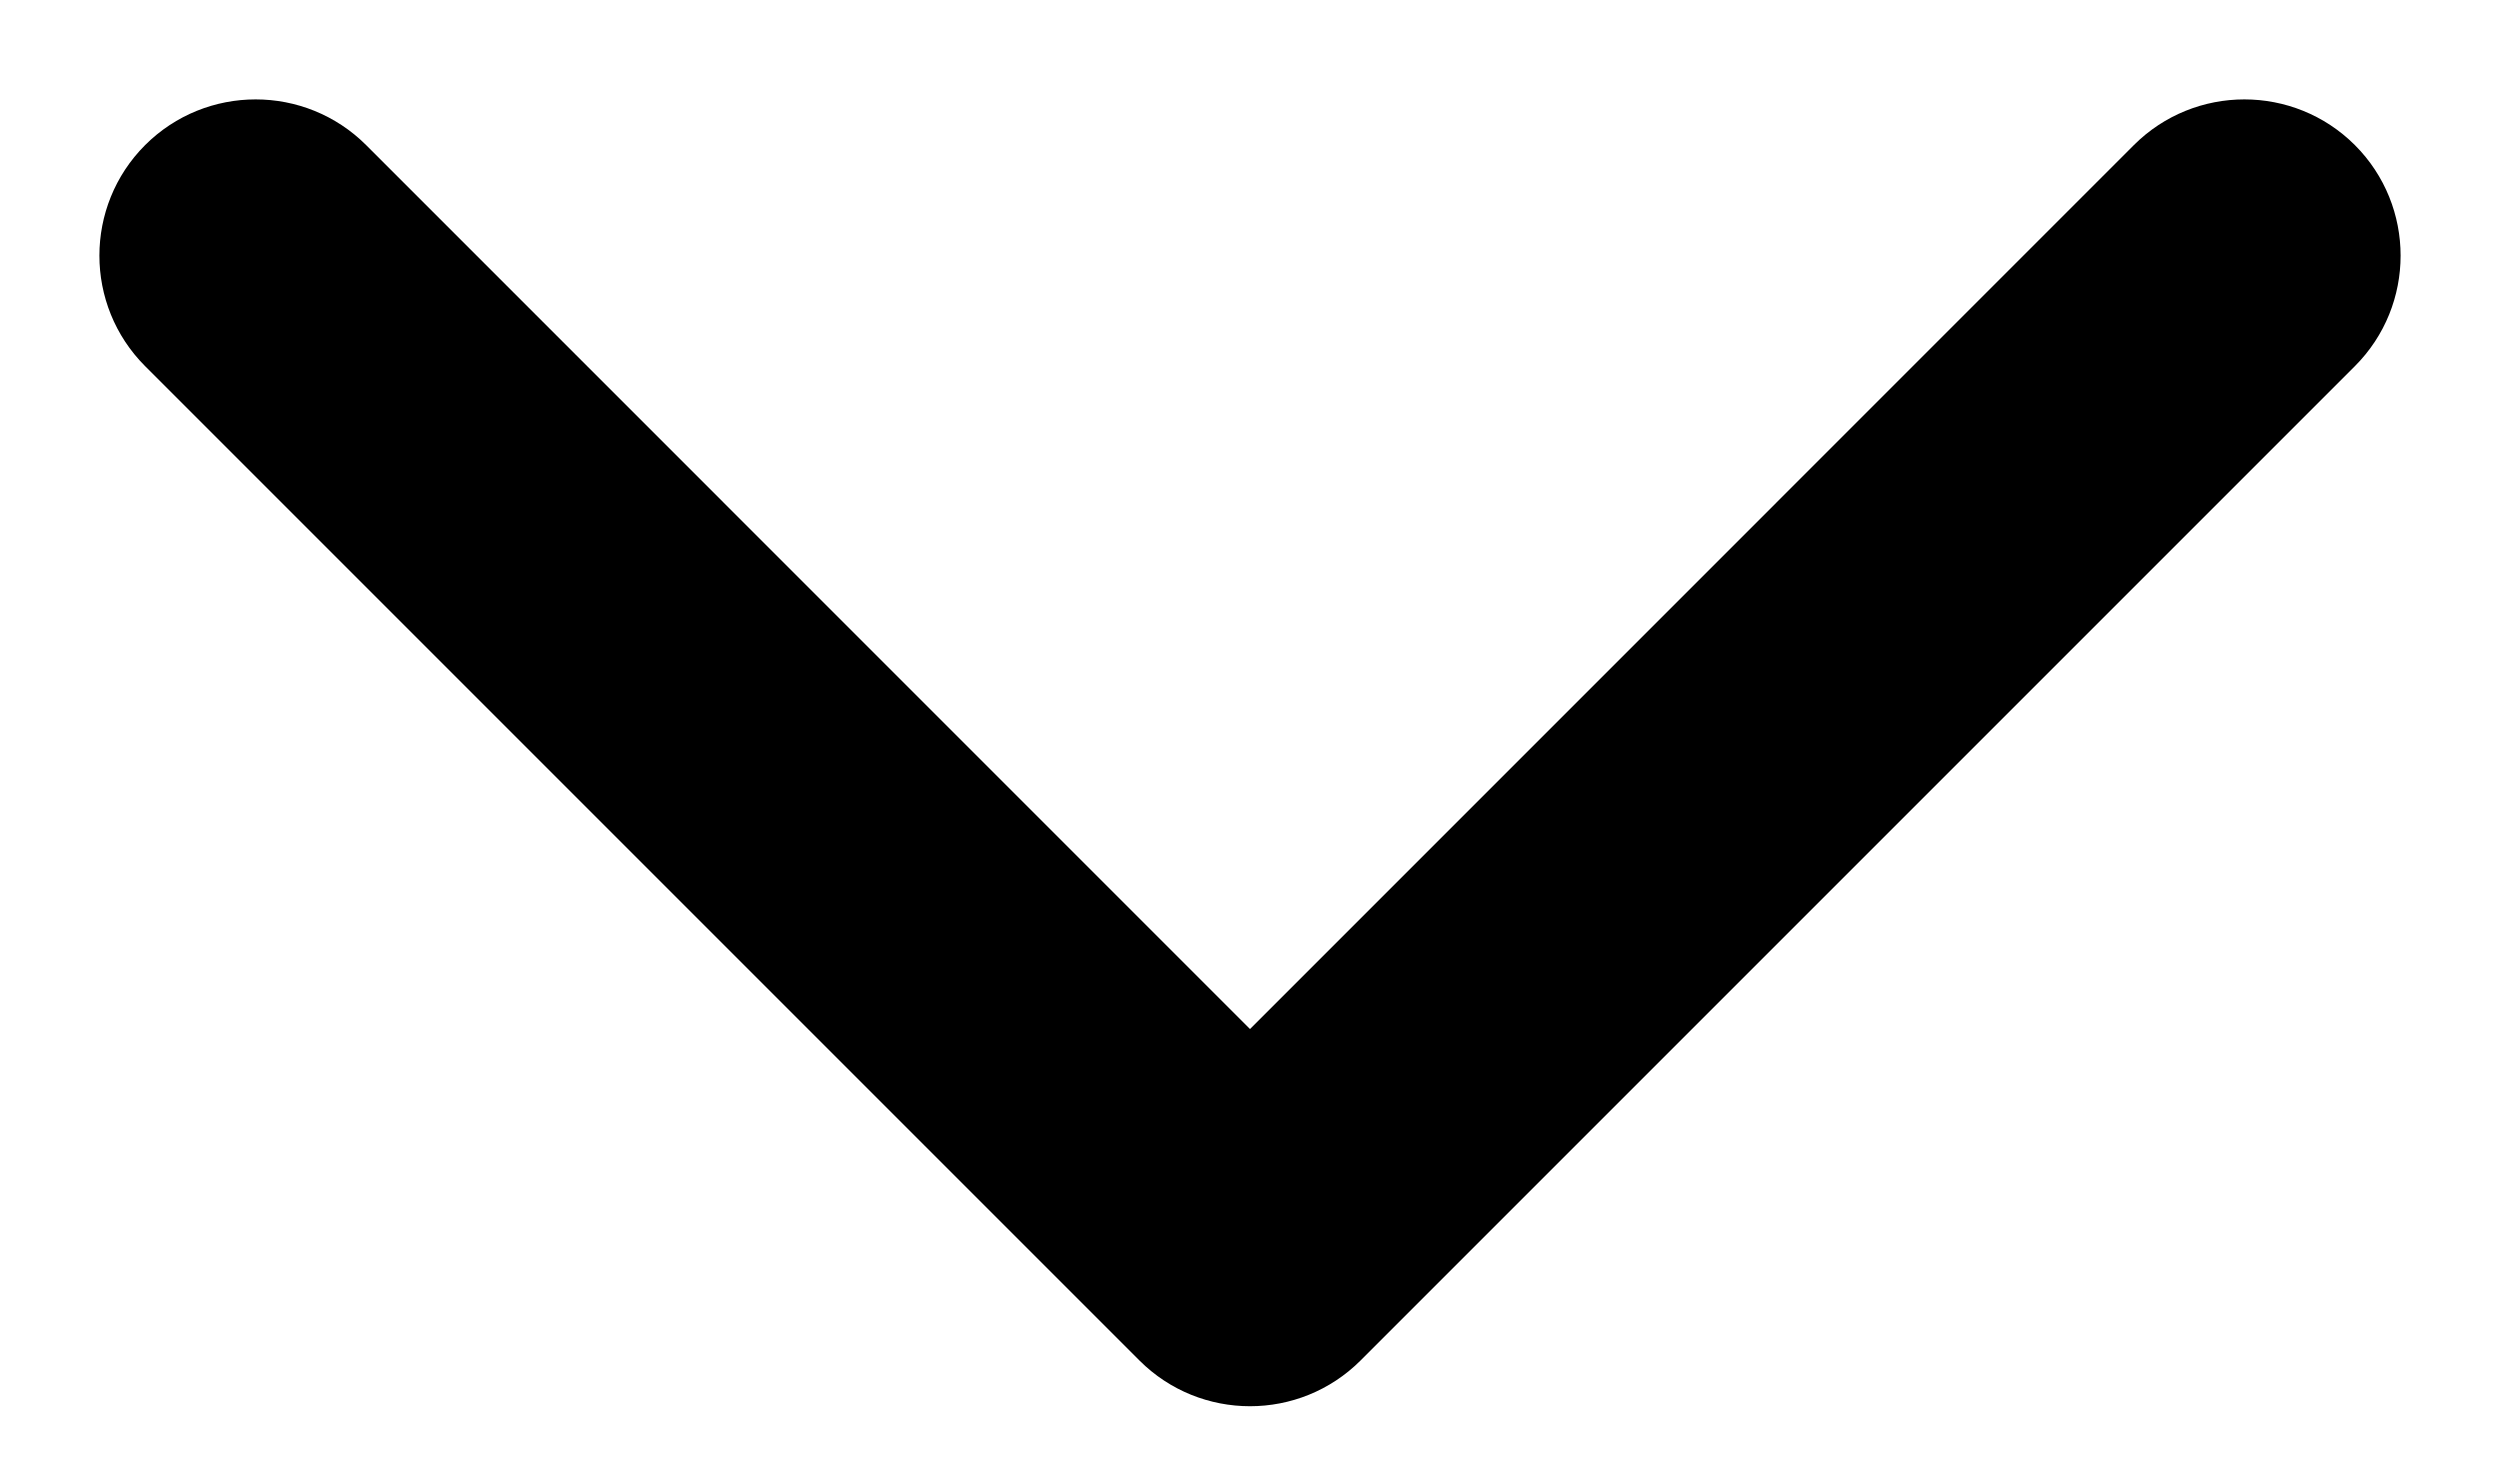
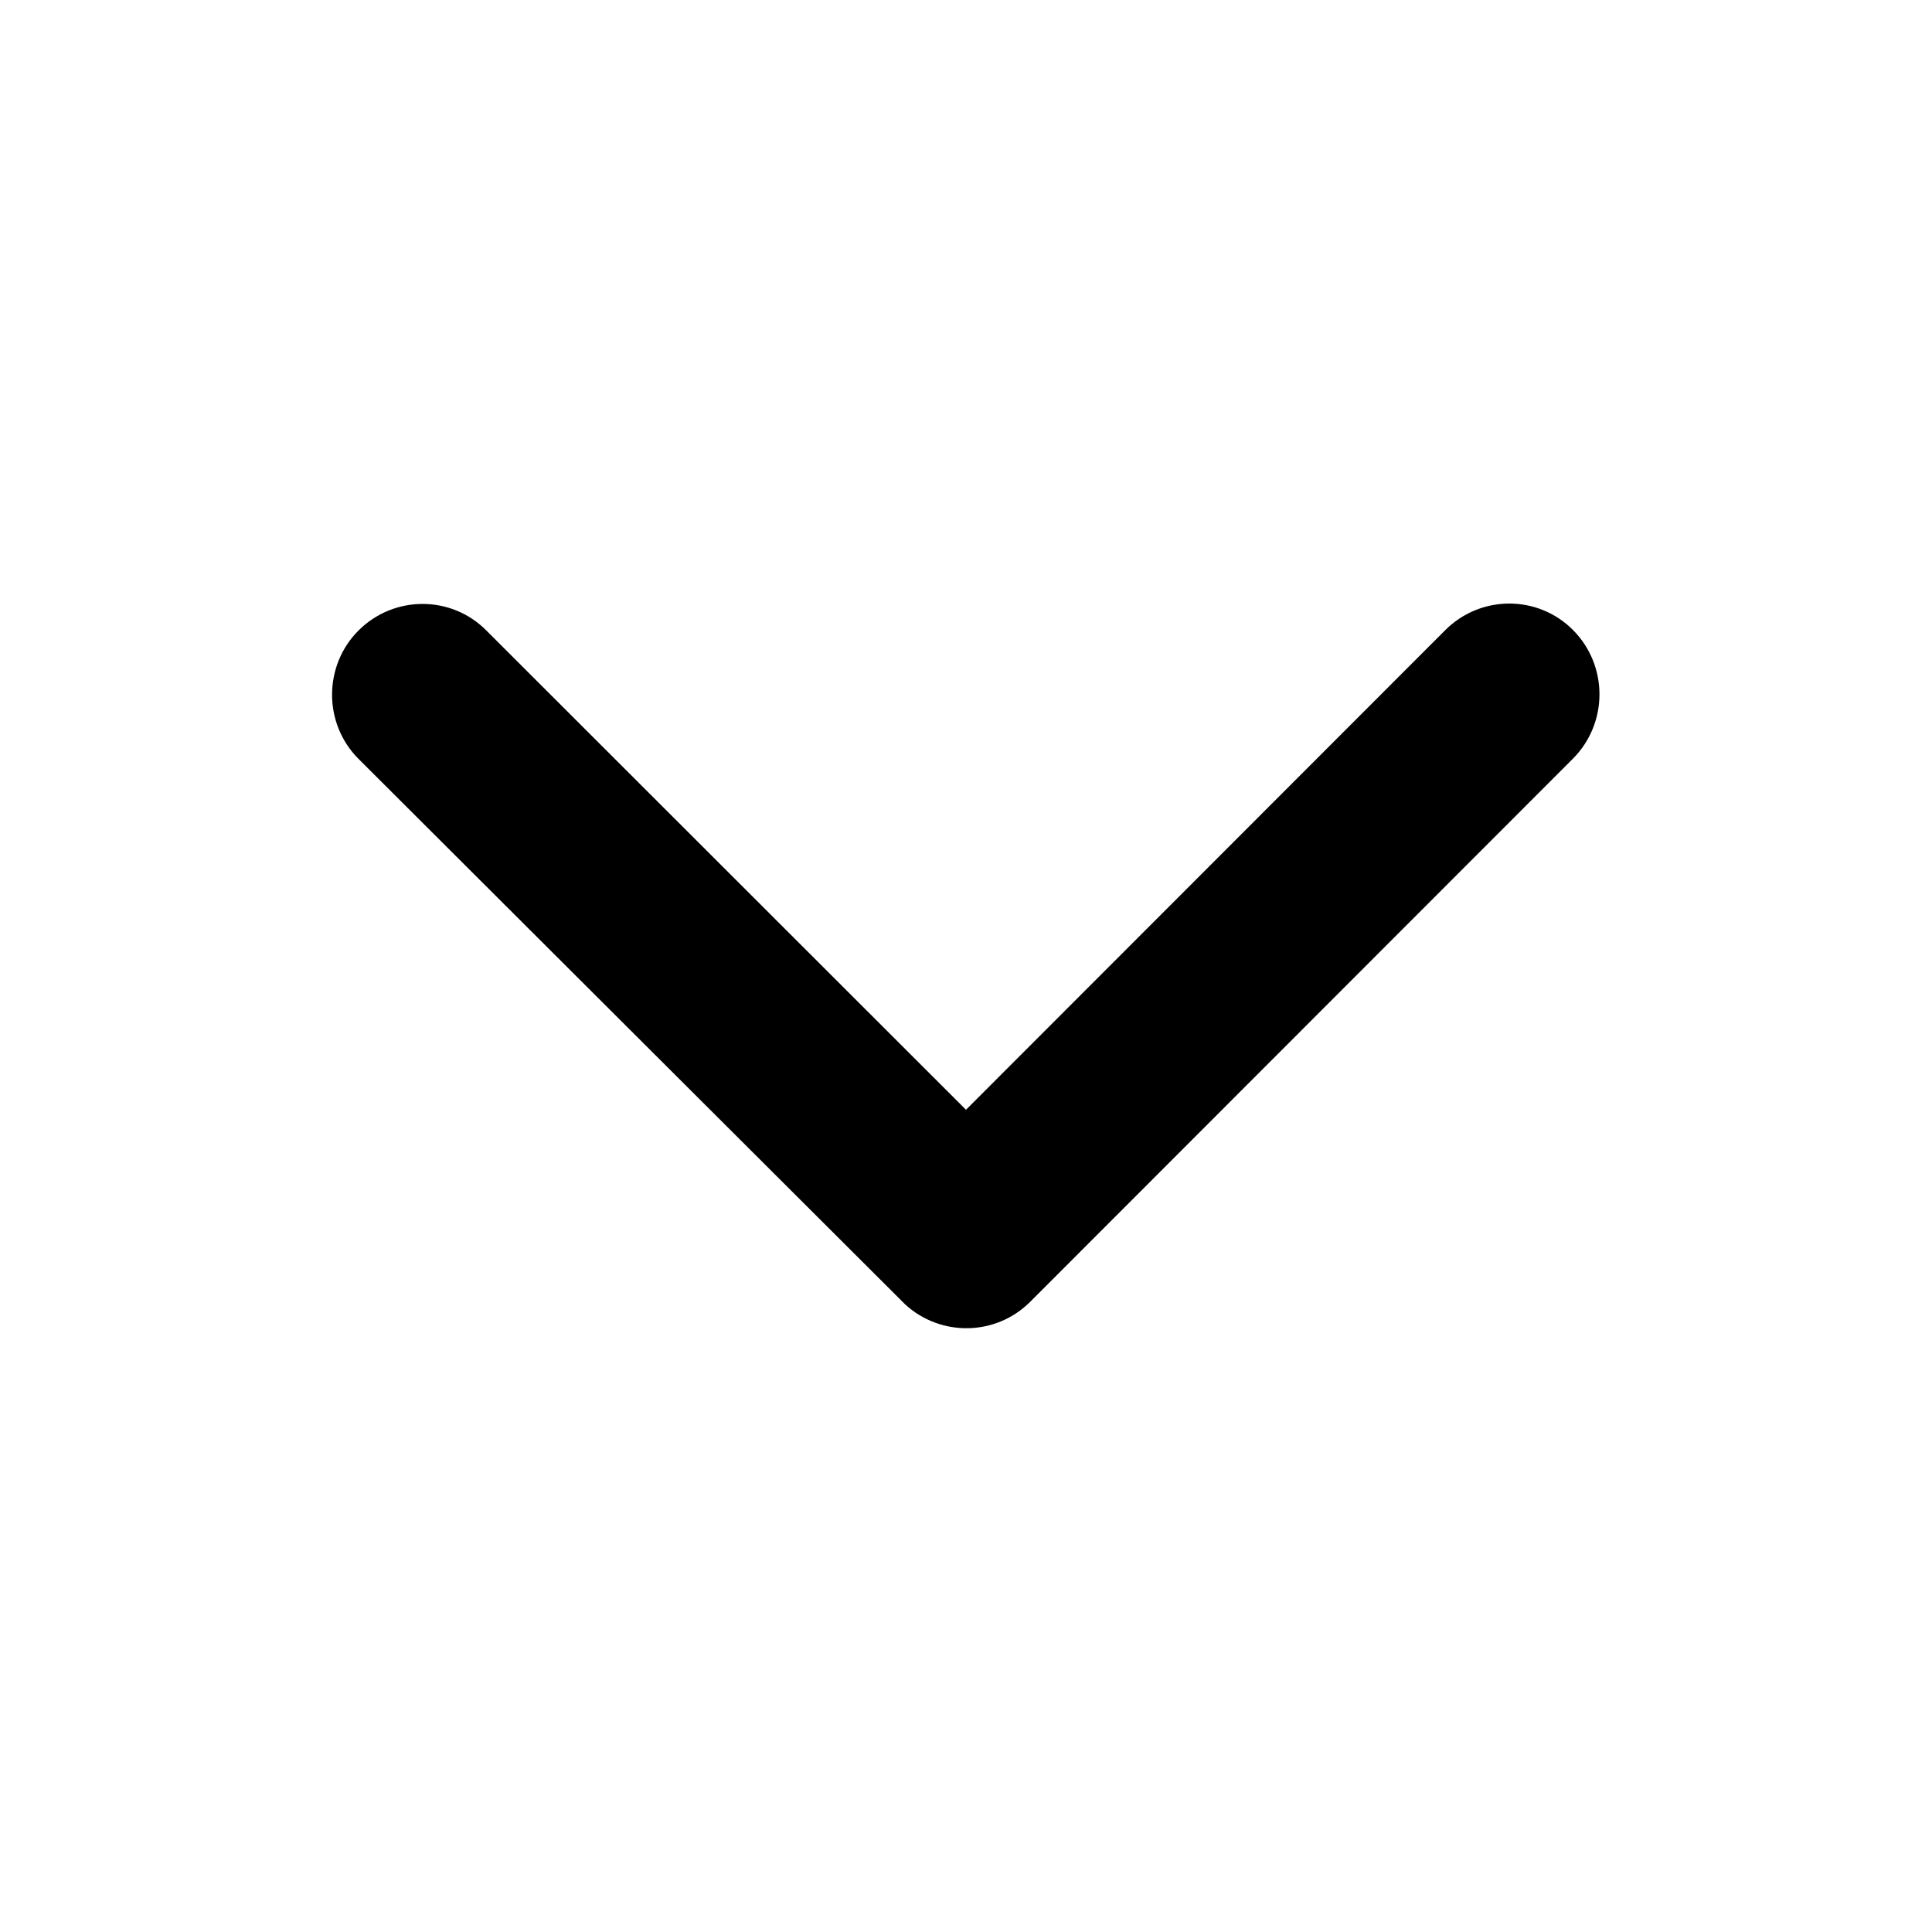
- <svg xmlns="http://www.w3.org/2000/svg" width="24" height="14" viewBox="0 0 24 14" fill="none">
-   <path d="M10.939 13.061C11.525 13.646 12.475 13.646 13.061 13.061L22.607 3.515C23.192 2.929 23.192 1.979 22.607 1.393C22.021 0.808 21.071 0.808 20.485 1.393L12 9.879L3.515 1.393C2.929 0.808 1.979 0.808 1.393 1.393C0.808 1.979 0.808 2.929 1.393 3.515L10.939 13.061ZM10.5 11V12H13.5V11H10.5Z" fill="currentColor" />
+ <svg xmlns="http://www.w3.org/2000/svg" stroke="currentColor" fill="currentColor" stroke-width="0" viewBox="0 0 512 512" height="200px" width="200px">
+   <path d="M256 294.1L383 167c9.4-9.4 24.6-9.4 33.9 0s9.3 24.6 0 34L273 345c-9.1 9.1-23.7 9.3-33.1.7L95 201.1c-4.7-4.7-7-10.9-7-17s2.3-12.3 7-17c9.4-9.4 24.6-9.4 33.9 0l127.1 127z" />
</svg>
